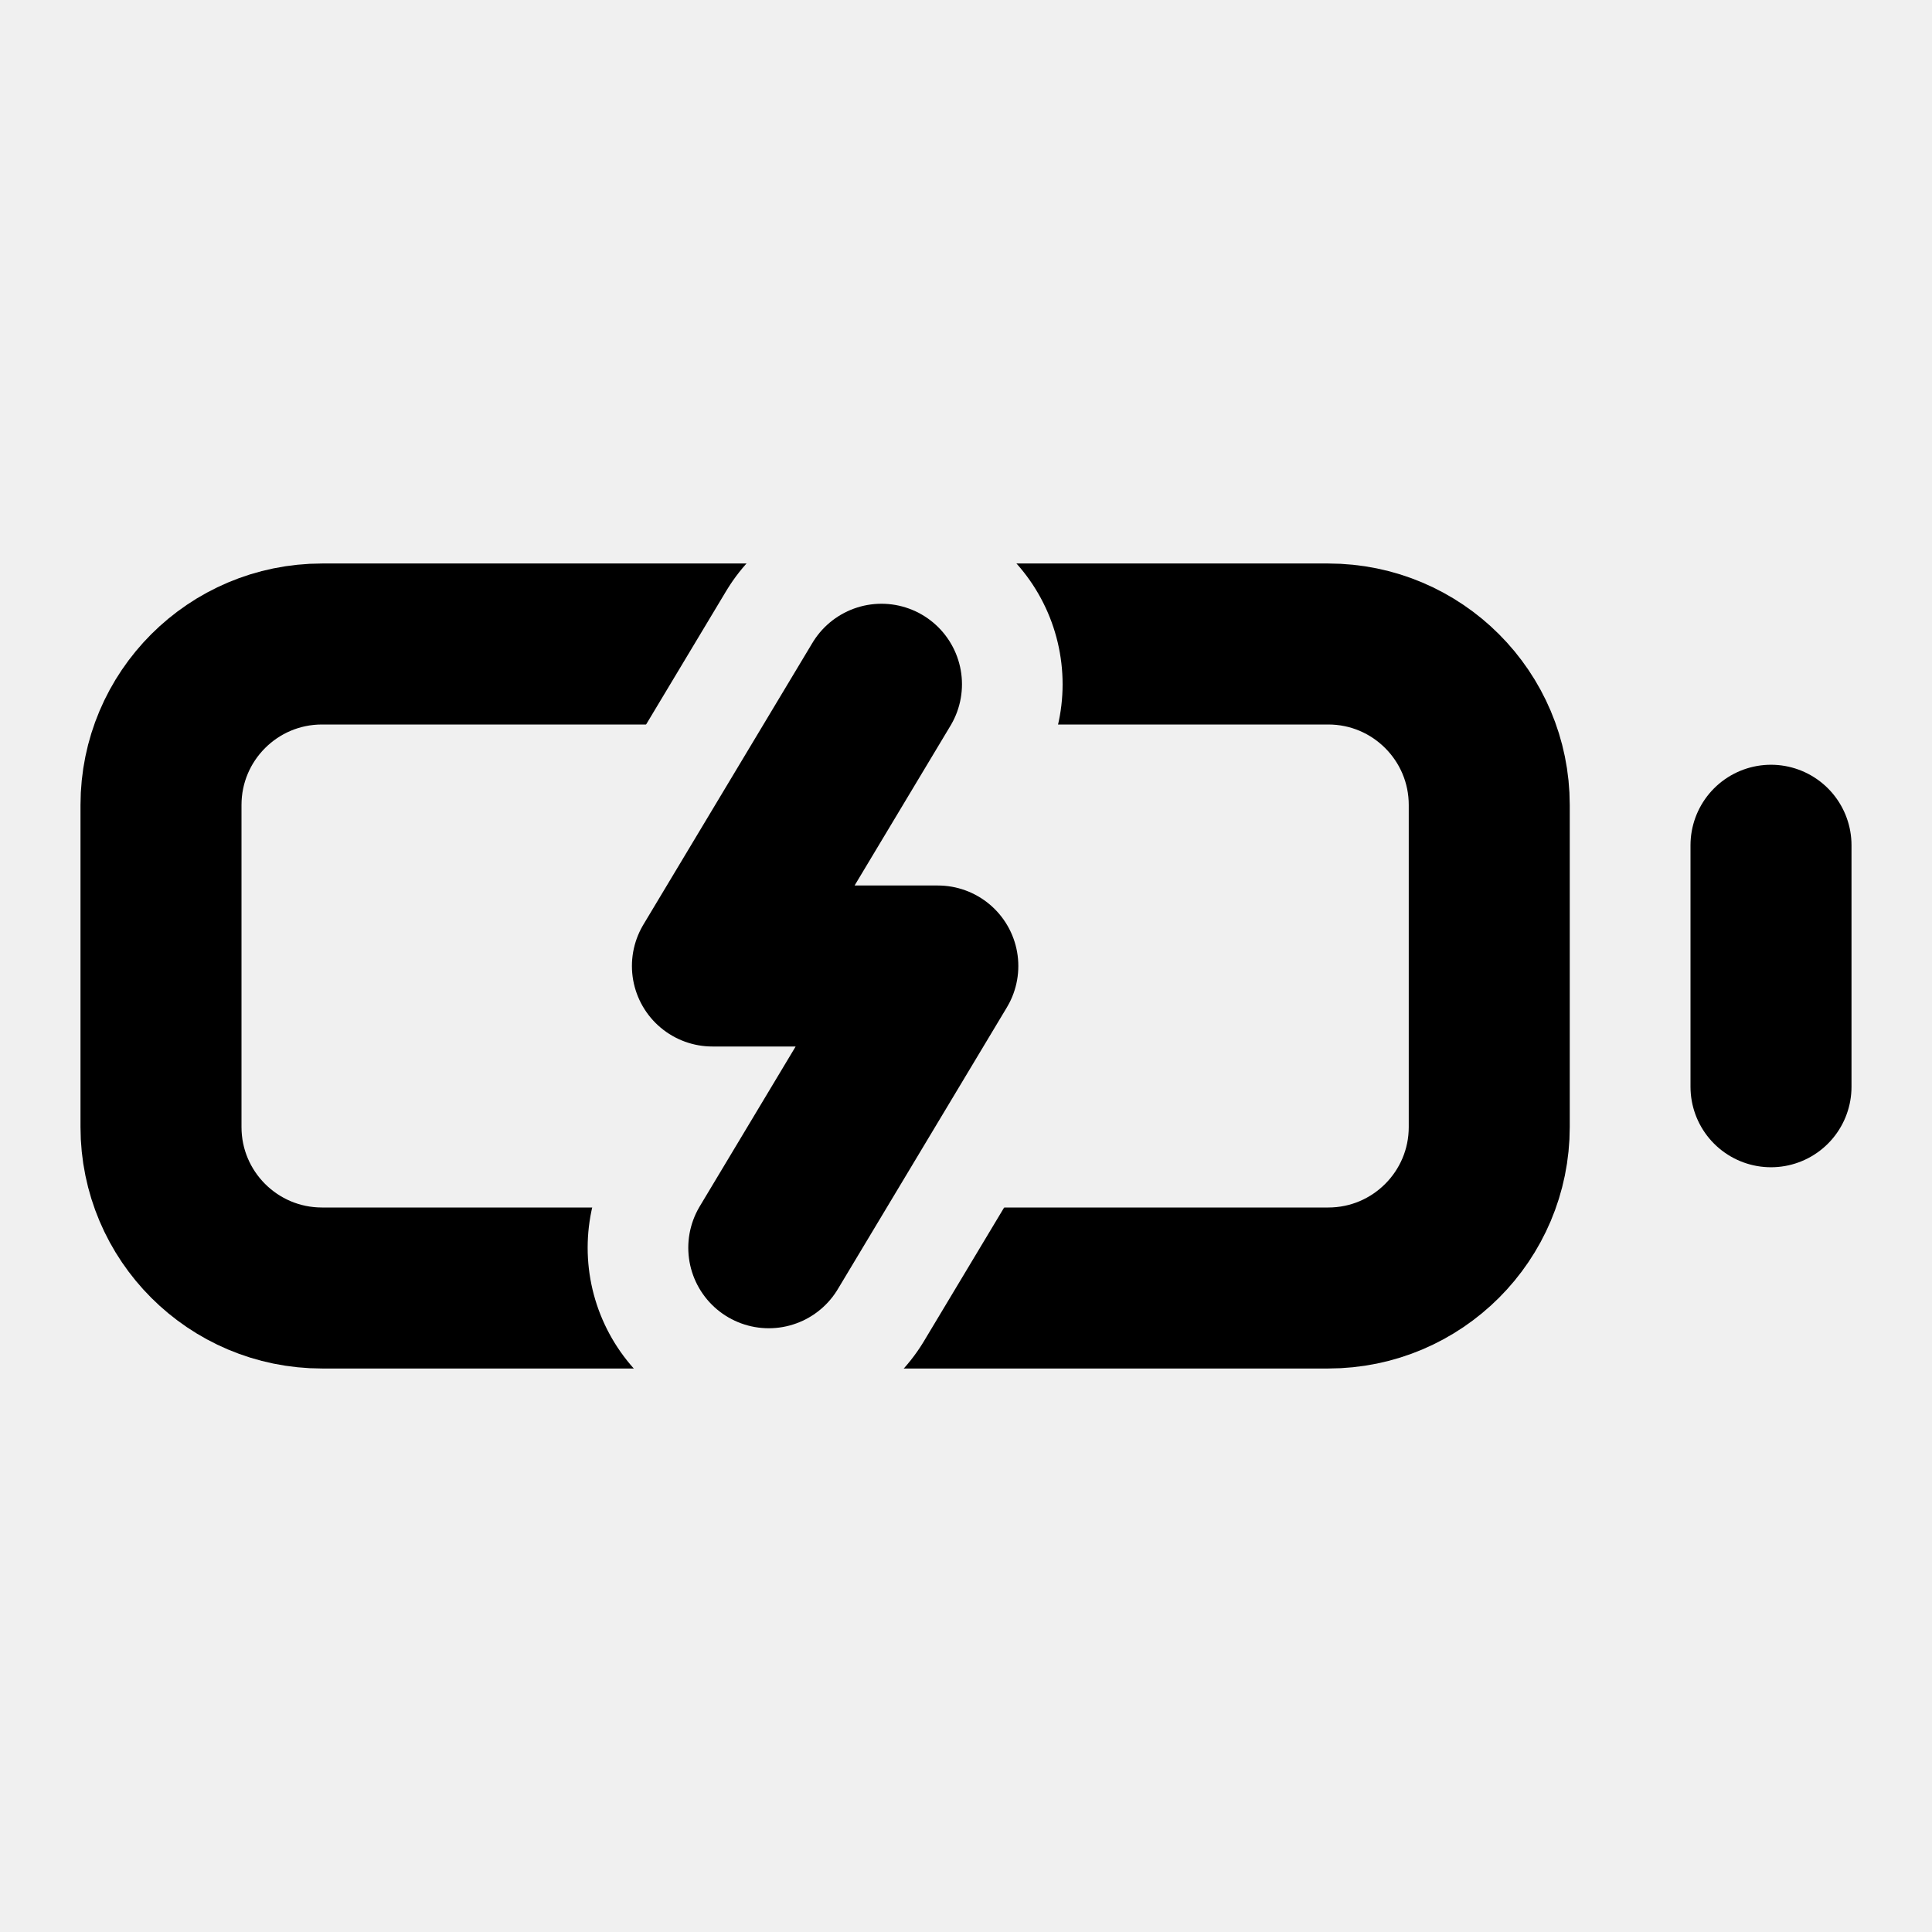
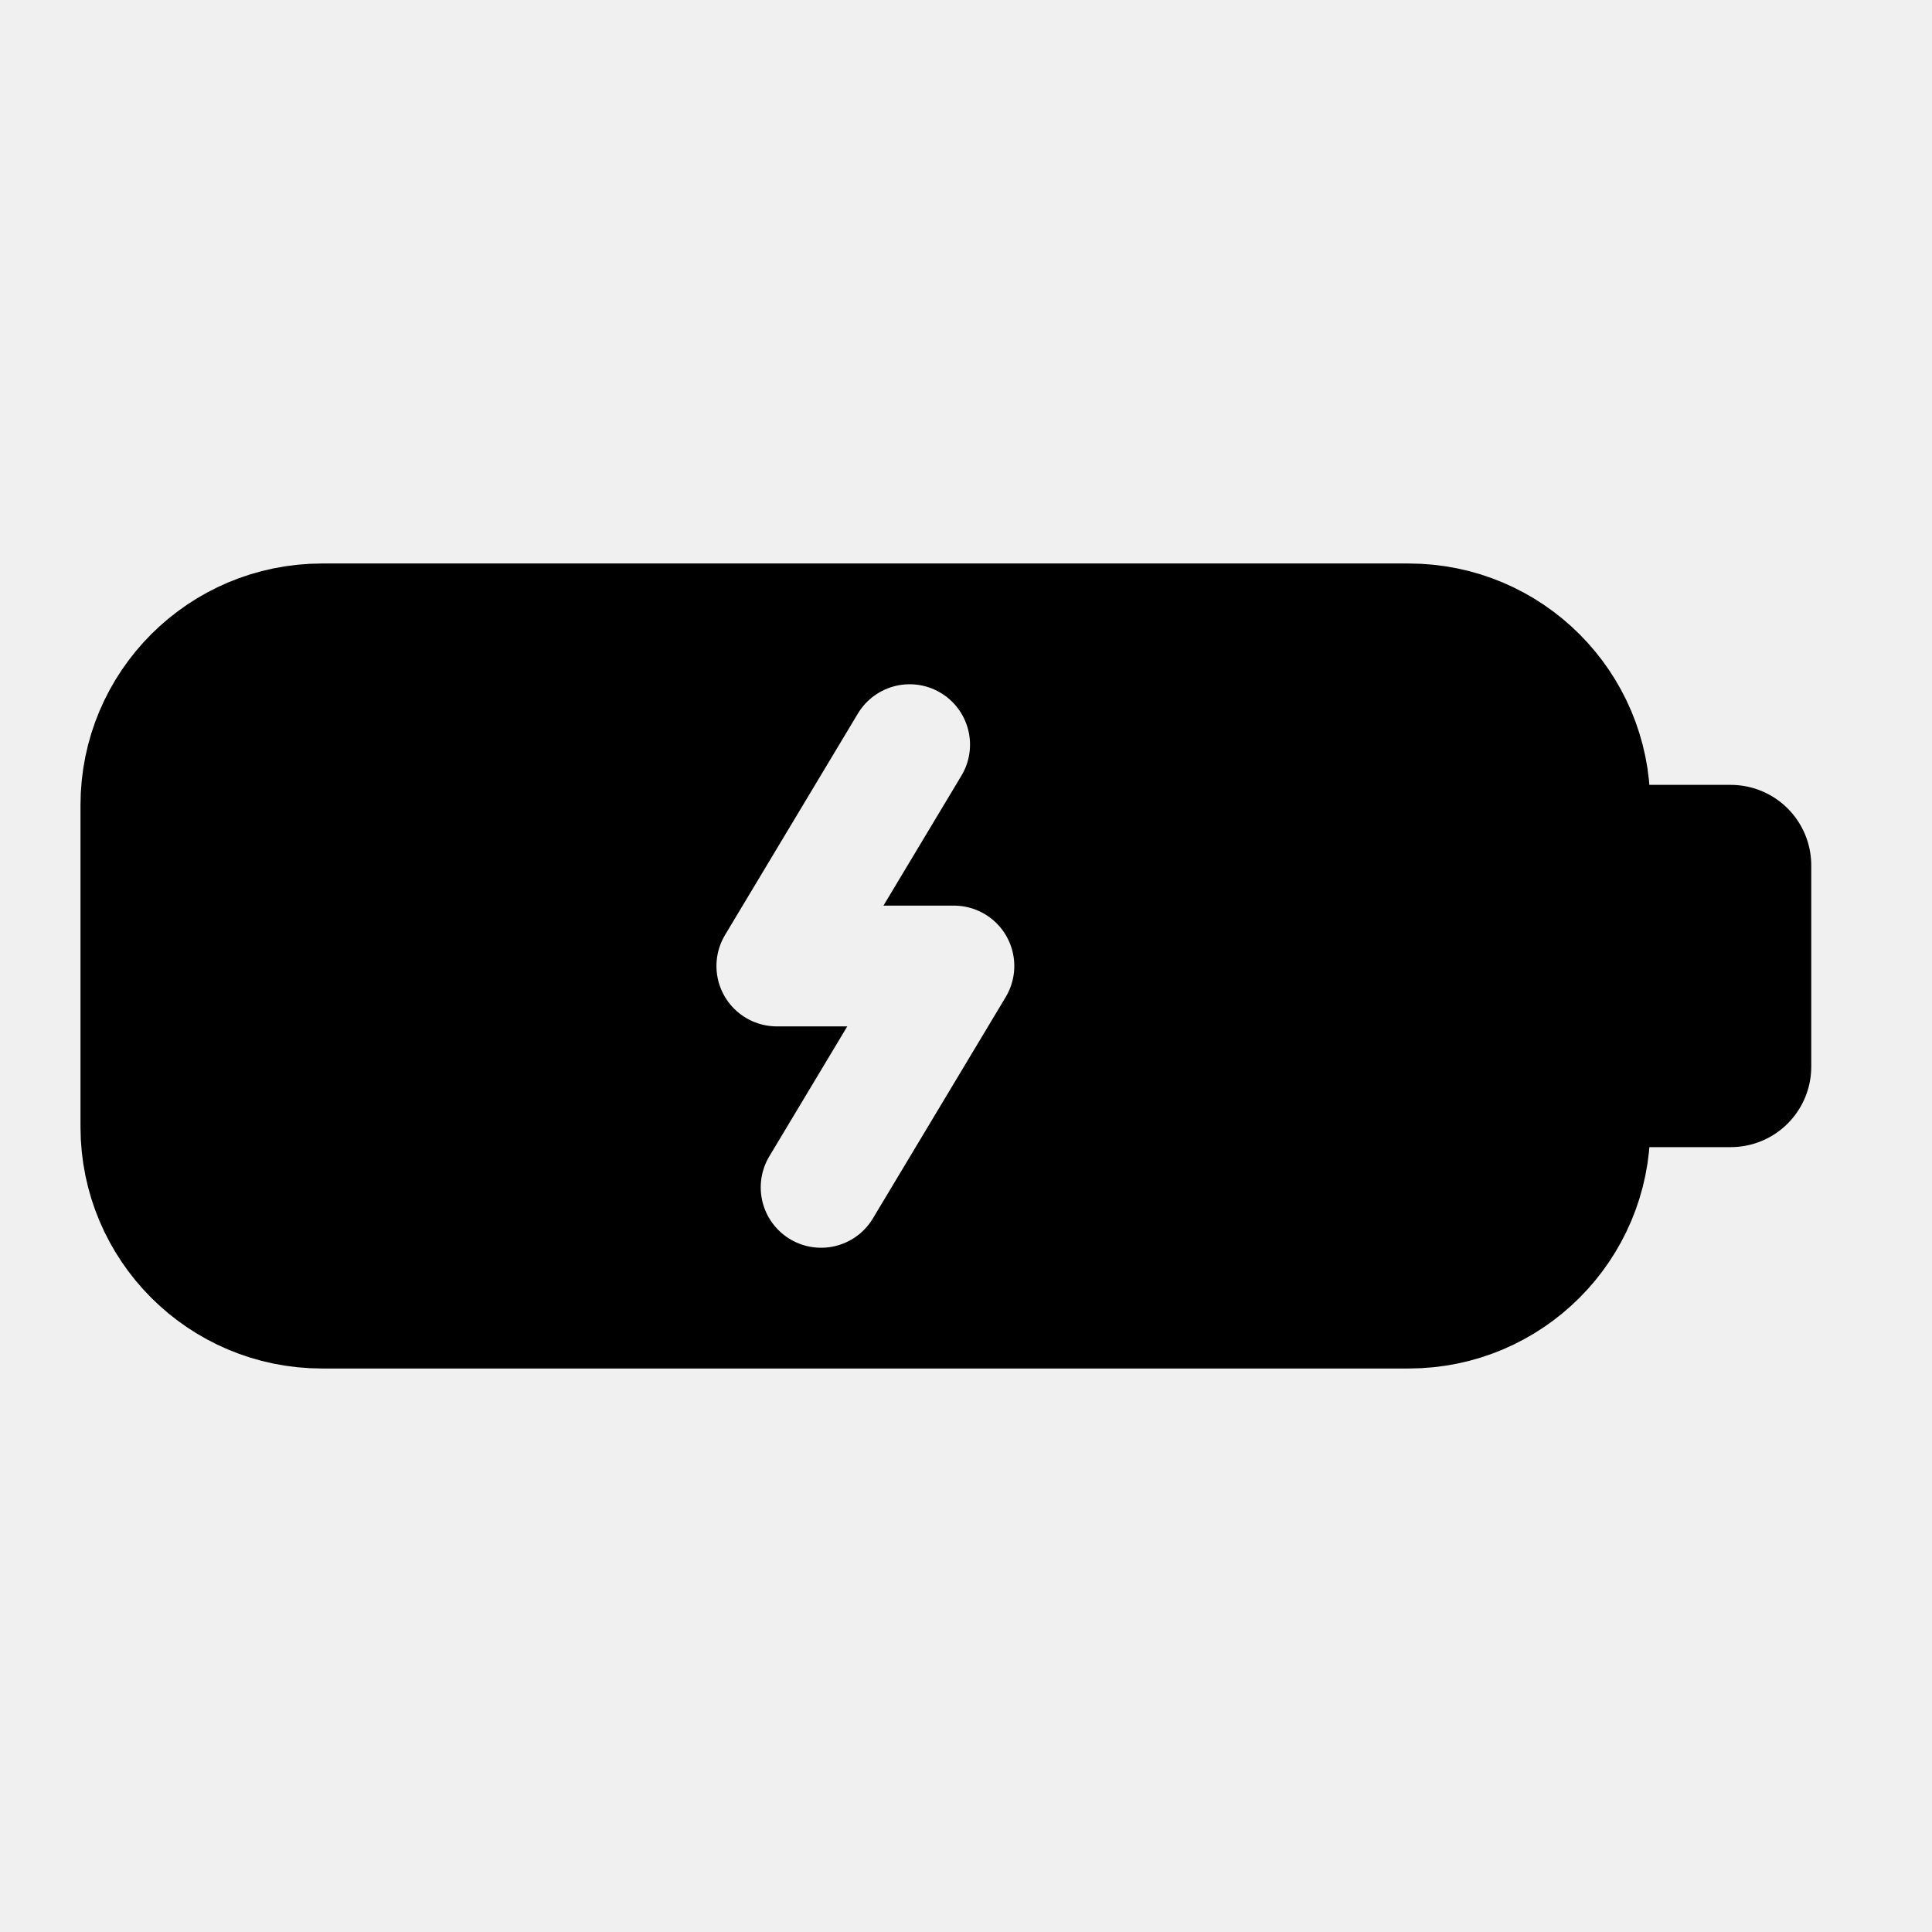
<svg xmlns="http://www.w3.org/2000/svg" width="24" height="24" viewBox="0 0 24 24" fill="none" stroke="currentColor" stroke-width="2" stroke-linecap="round" stroke-linejoin="round">
  <defs>
-     <mask id="folga" maskUnits="userSpaceOnUse" x="0" y="0" width="24" height="24">
+     <mask id="raio" maskUnits="userSpaceOnUse" x="0" y="0" width="24" height="24">
      <rect width="24" height="24" fill="white" stroke="none" />
-       <path d="M10.95 8.5 8.85 12h2.8l-2.1 3.5" stroke="black" stroke-width="4.5" />
+       <path d="M11.3 9.25 9.65 12h2.2l-1.65 2.75" stroke="black" stroke-width="1.5" />
    </mask>
  </defs>
-   <rect x="2" y="8" width="16.5" height="8" rx="2" mask="url(#folga)" />
-   <path d="M22 13.5v-3" />
-   <path d="M10.95 8.5 8.85 12h2.8l-2.1 3.5" />
+   <rect x="2" y="8" width="17.5" height="8" rx="2" fill="currentColor" mask="url(#raio)" />
+   <path d="M19.5 10.75h2v2.5h-2z" fill="currentColor" />
</svg>
